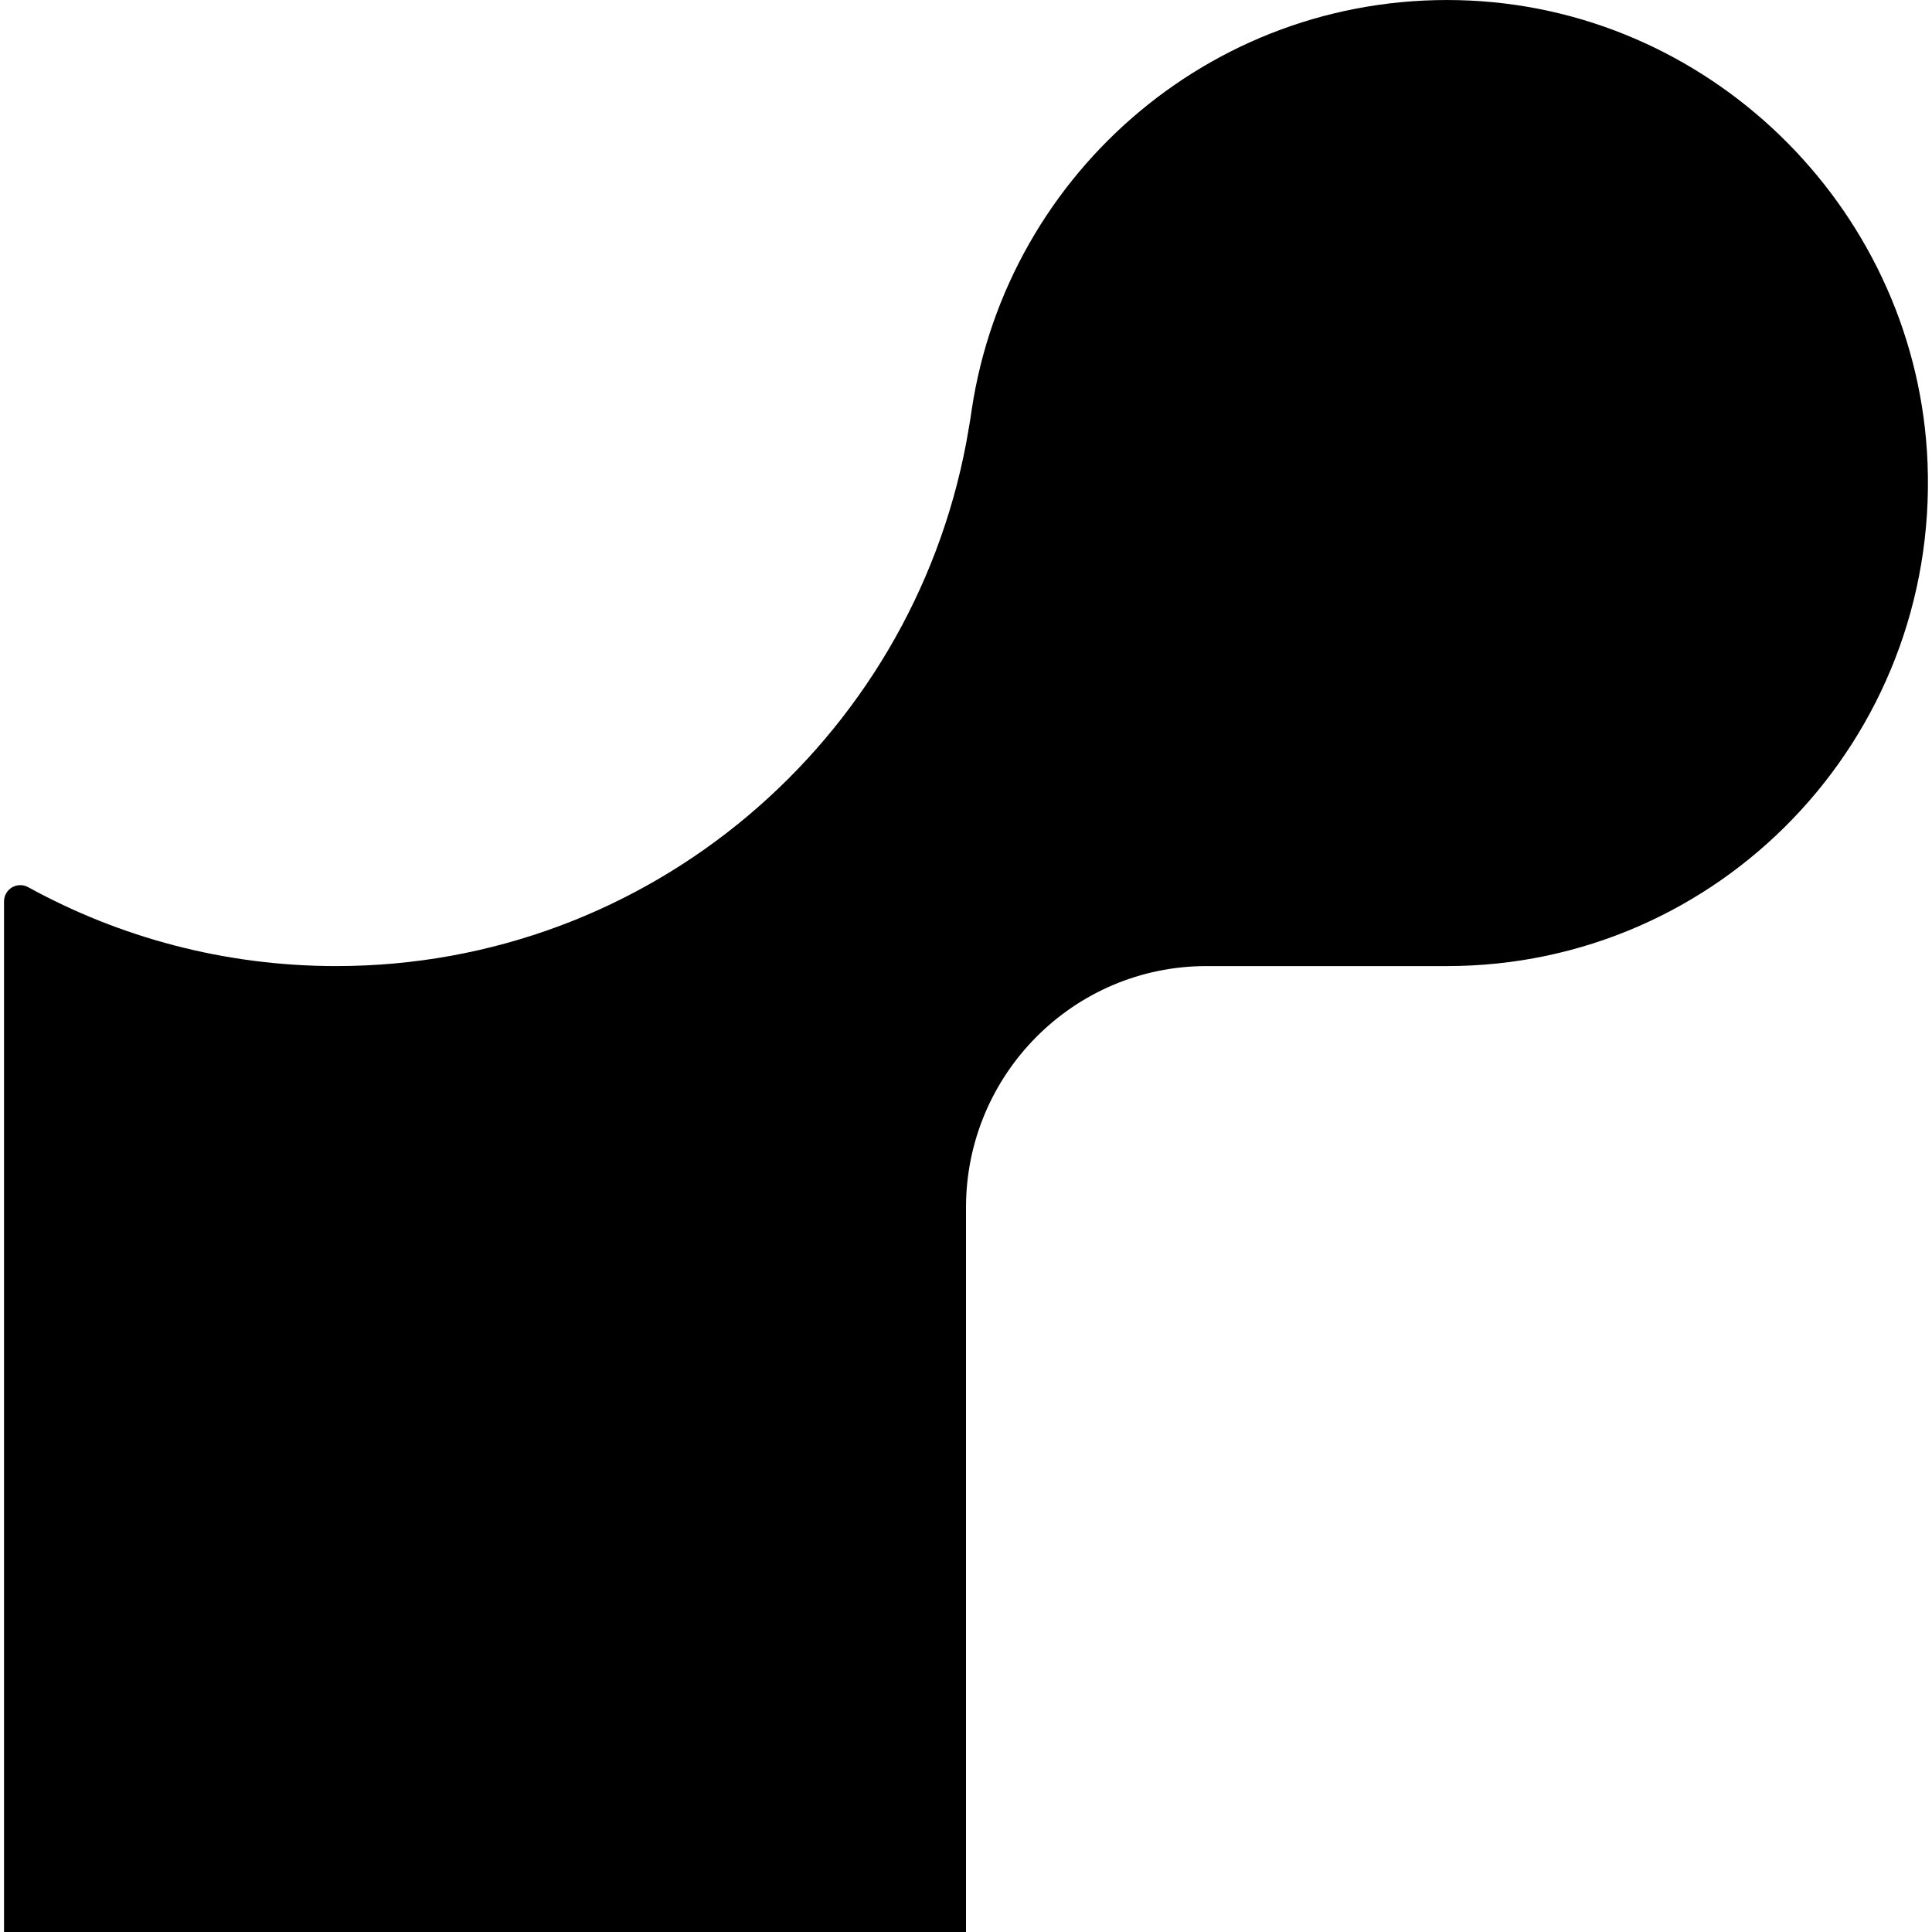
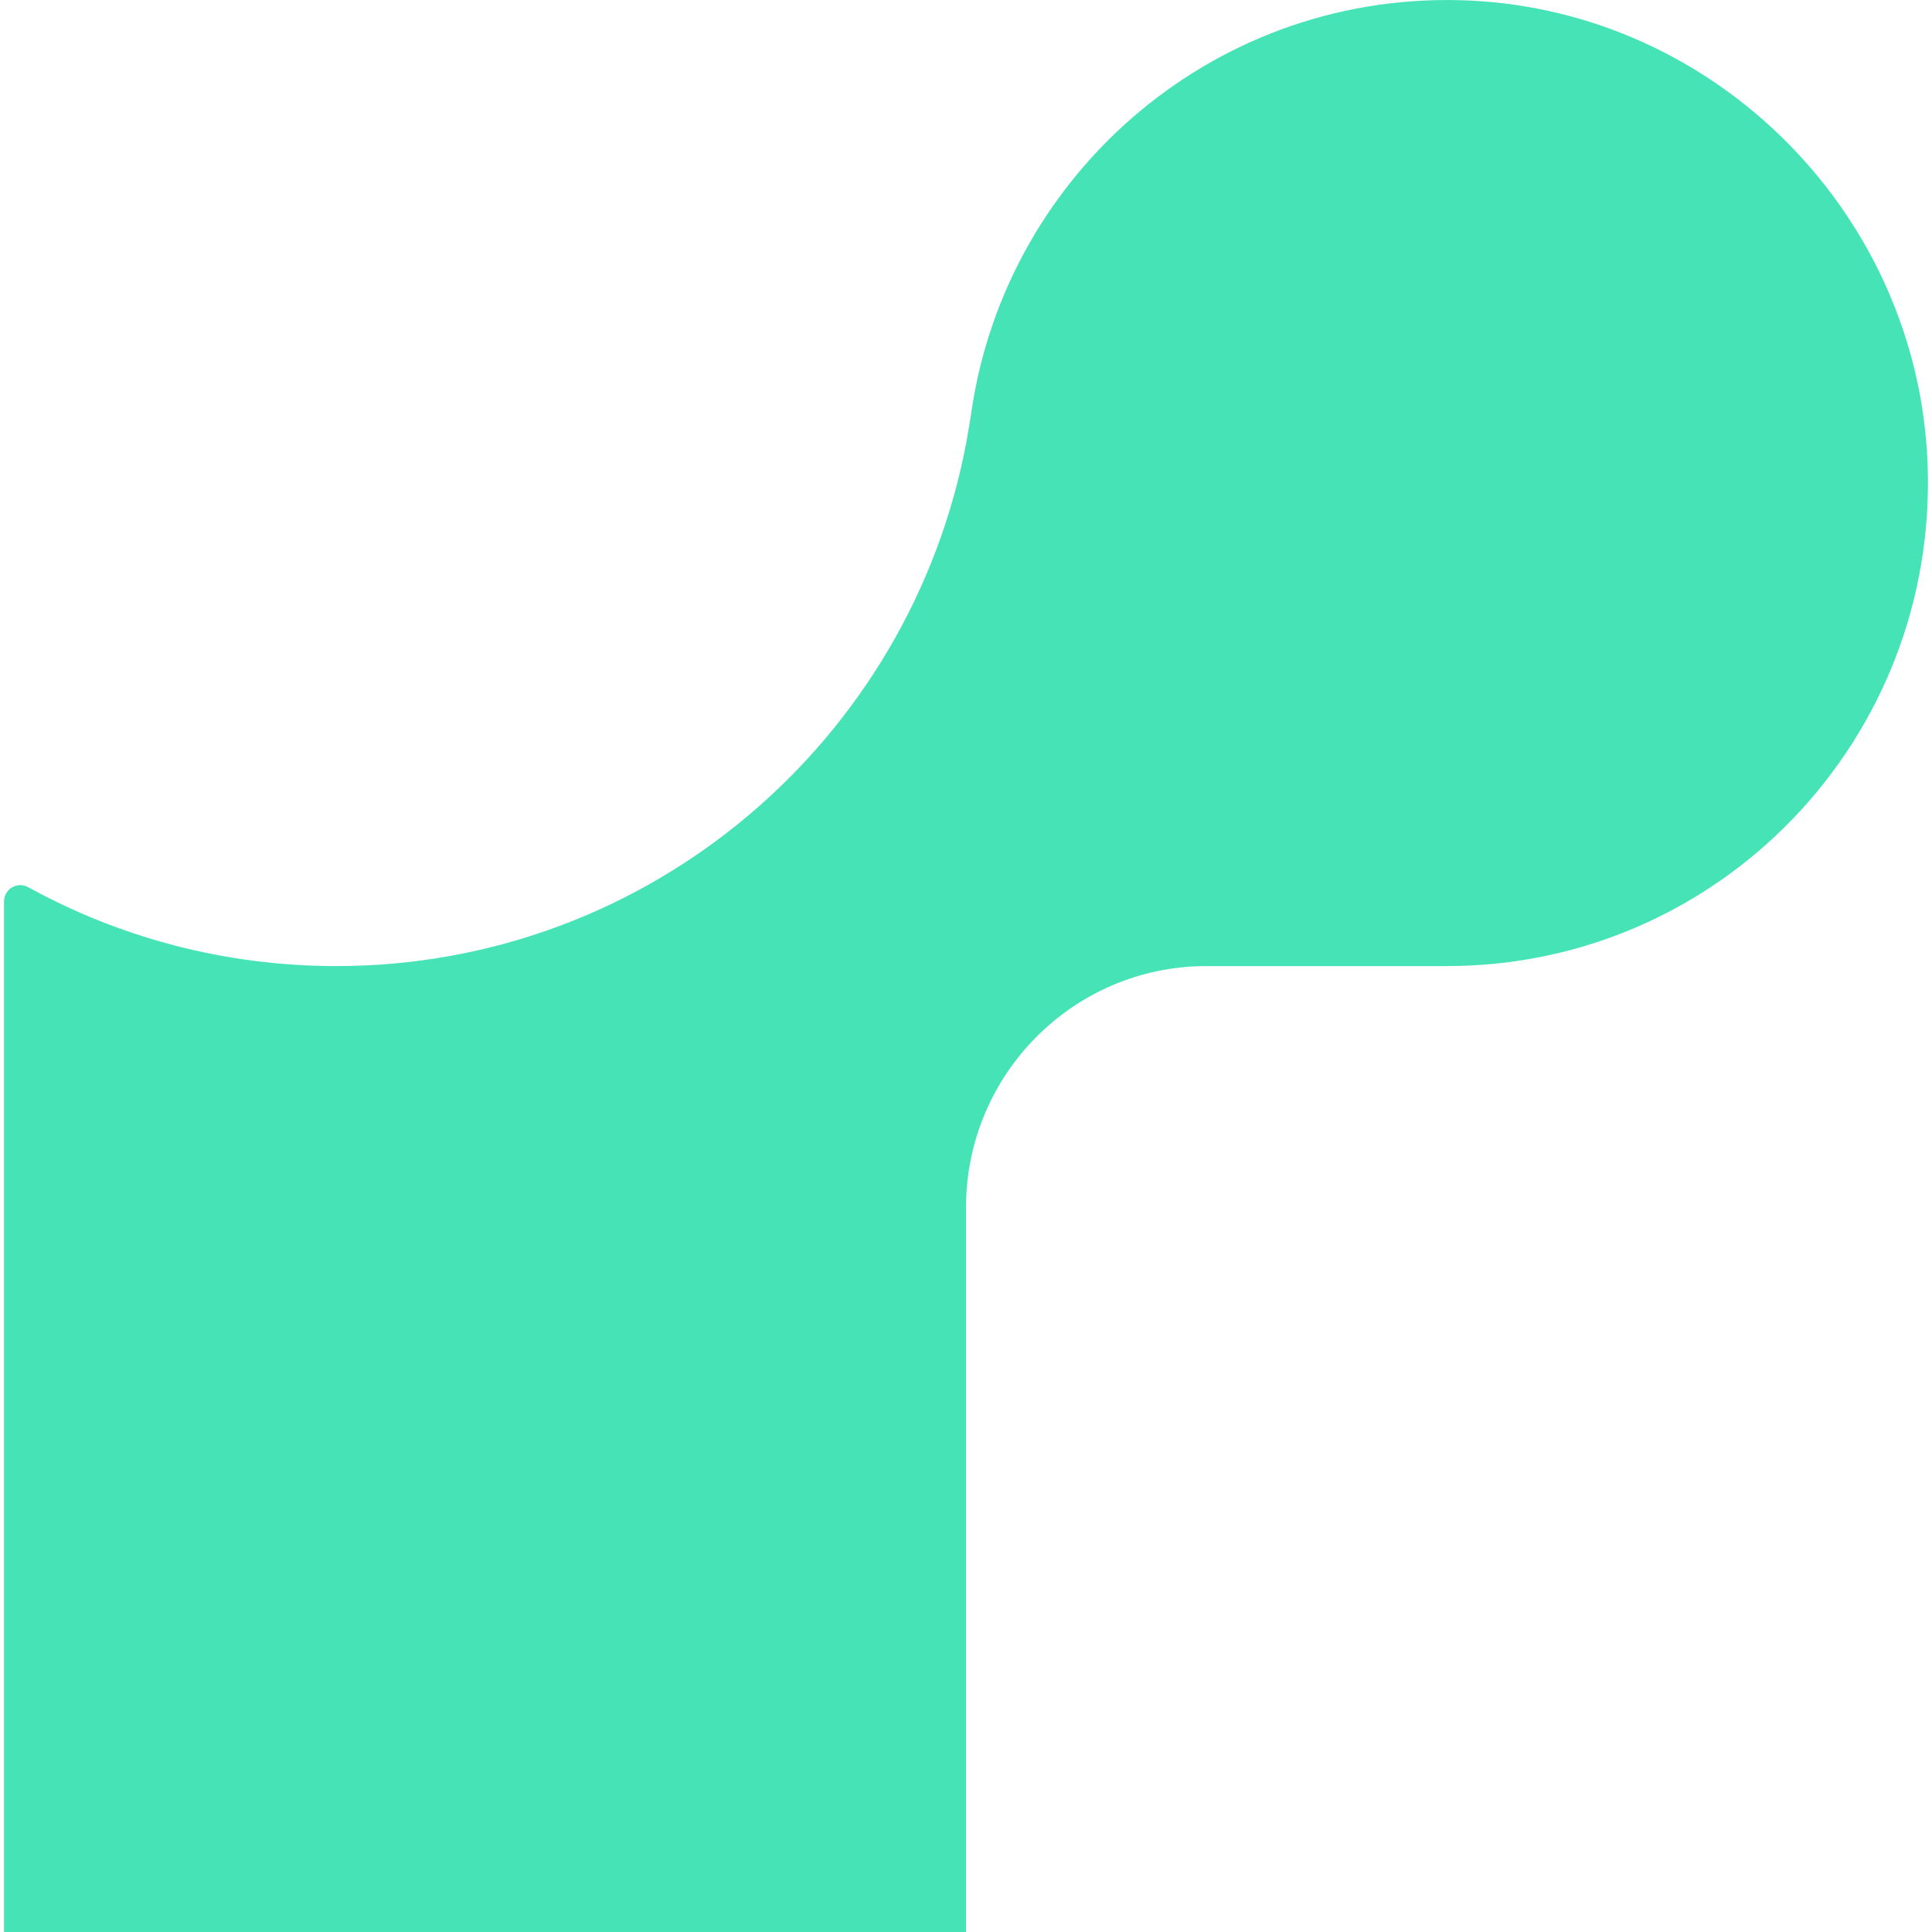
- <svg xmlns="http://www.w3.org/2000/svg" role="img" viewBox="0 0 24 24">
+ <svg xmlns="http://www.w3.org/2000/svg" fill="#46E3B7" role="img" viewBox="0 0 24 24">
  <path d="M18.263.007c-3.121-.147-5.744 2.109-6.192 5.082-.018.138-.045.272-.067.405-.696 3.703-3.936 6.507-7.827 6.507-1.388 0-2.691-.356-3.825-.979a.202.202 0 0 0-.302.178V24H12v-8.999c0-1.656 1.338-3 2.987-3h2.988c3.382 0 6.103-2.817 5.97-6.244-.12-3.084-2.61-5.603-5.682-5.75" />
</svg>
